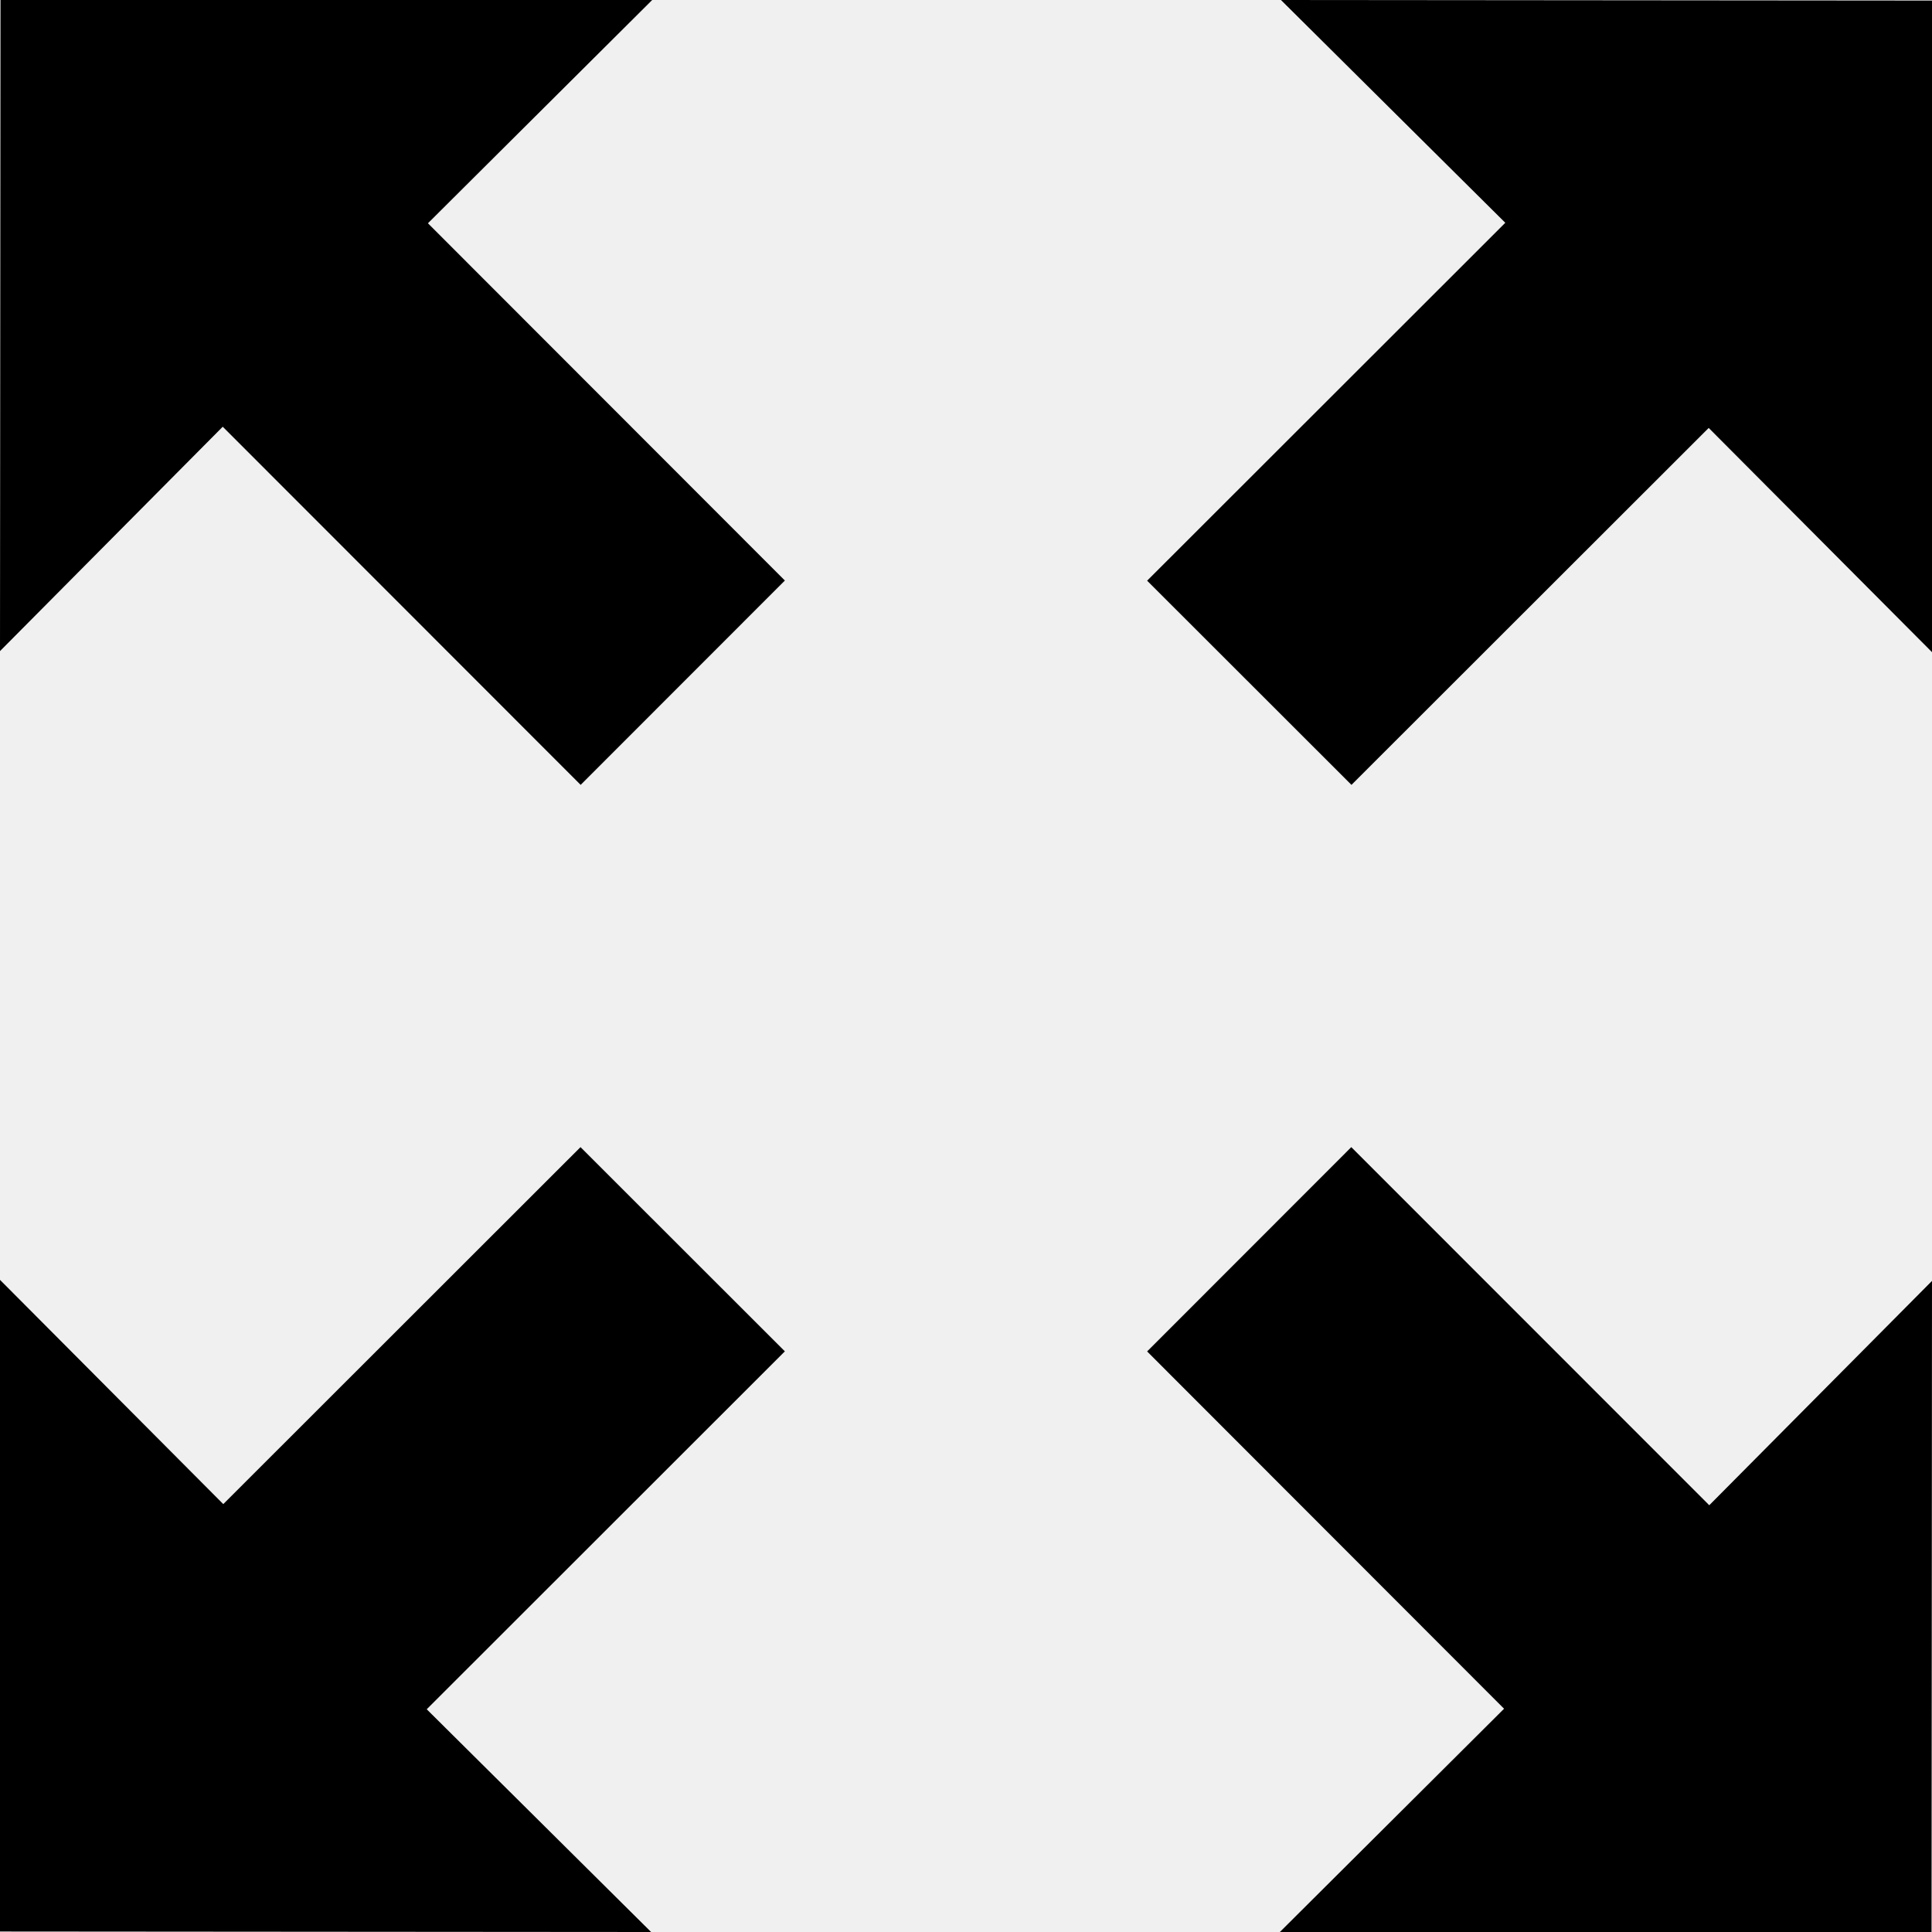
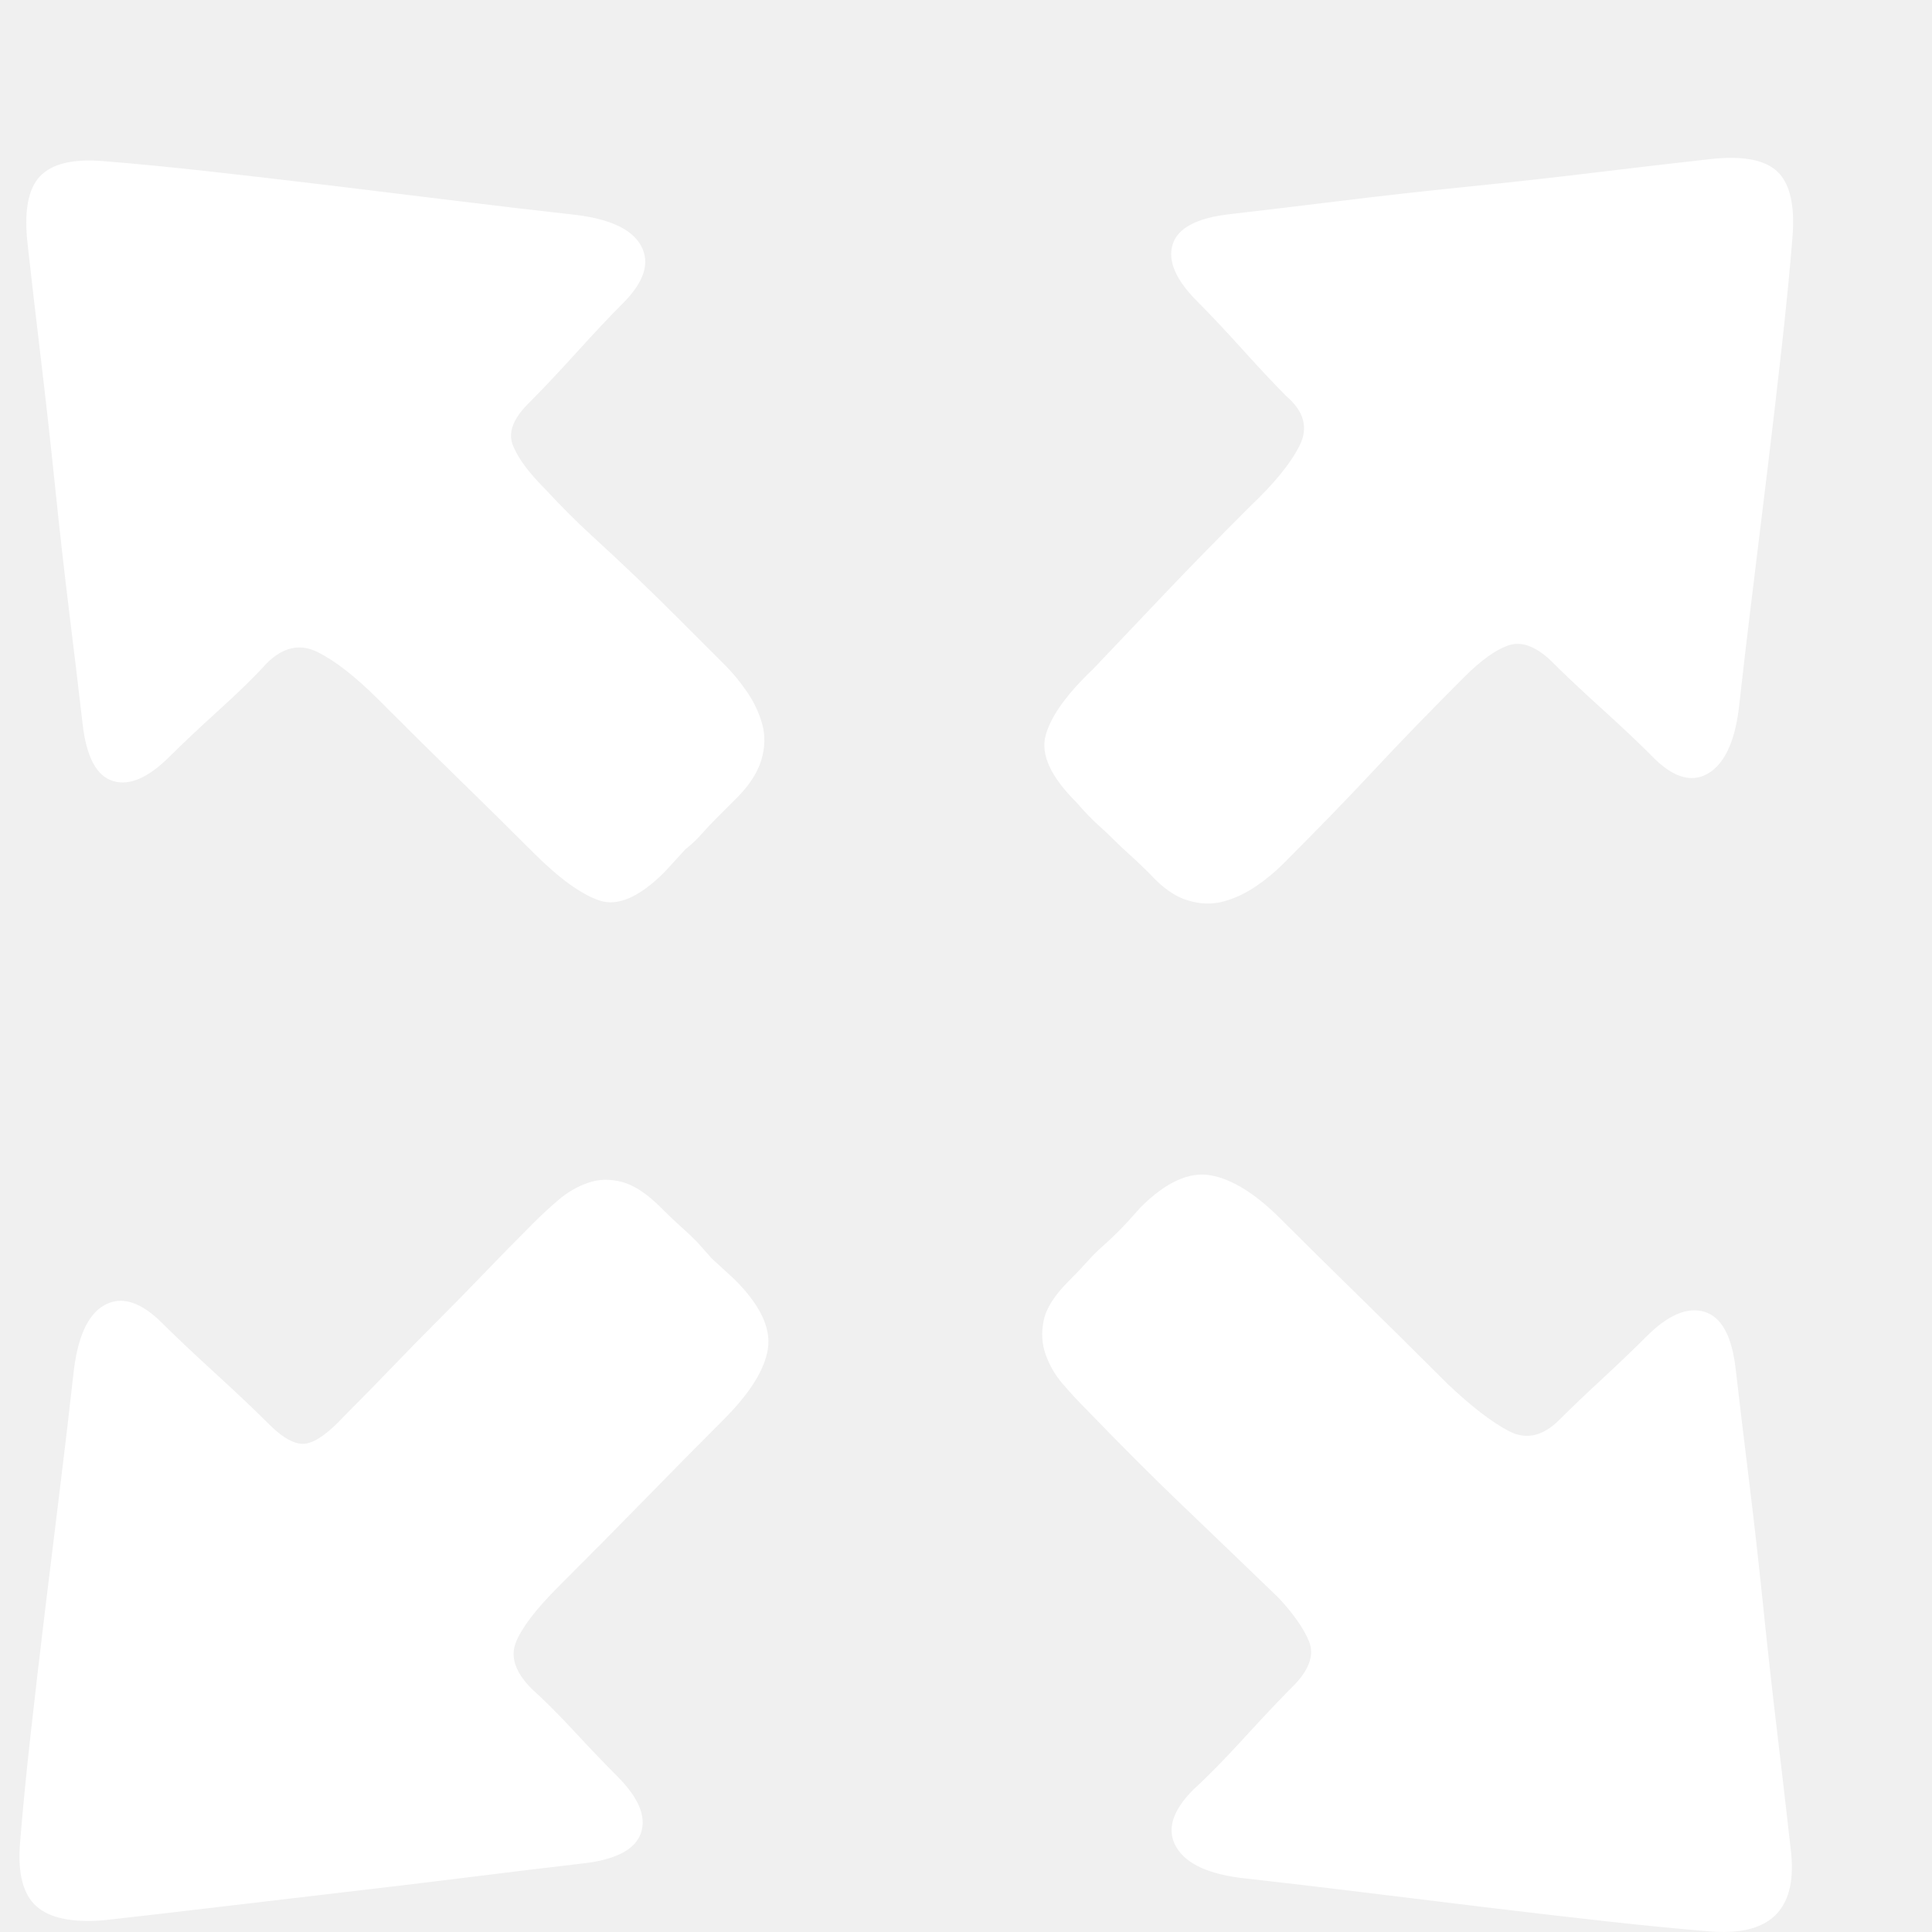
- <svg xmlns="http://www.w3.org/2000/svg" width="128" height="128">
-   <path d="M38.47 52L52 38.462l-23.648-23.67L43.209 0H.035L0 43.137l14.757-14.865L38.47 52zm74.773 47.726L89.526 76 76 89.536l23.648 23.672L84.795 128h43.174L128 84.863l-14.757 14.863zM89.538 52l23.668-23.648L128 43.207V.038L84.866 0 99.73 14.76 76 38.472 89.538 52zM38.46 76L14.792 99.651 0 84.794v43.173l43.137.033-14.865-14.757L52 89.53 38.46 76z" />
+ <svg xmlns="http://www.w3.org/2000/svg" t="1718258473269" class="icon" viewBox="0 0 1024 1024" version="1.1" p-id="5068" width="16" height="16">
+   <path d="M919.92 725.415q3.014 26.123 7.033 58.777t7.535 66.814 7.535 67.819 7.033 60.786q6.028 47.222-41.194 44.208-25.118-2.009-56.767-5.526t-64.805-7.535-65.81-8.038-59.781-7.033q-29.137-3.014-37.175-16.578t9.043-30.644q11.052-10.047 27.128-27.63t27.128-28.635q11.052-12.057 7.033-22.104t-16.076-23.109q-28.132-27.128-51.241-49.232t-51.241-51.241q-6.028-6.028-12.057-13.061t-9.043-15.573-1.005-18.085 13.061-20.597q6.028-6.028 10.047-10.55t8.038-8.038 8.54-8.038 11.554-12.559q20.095-20.095 37.175-17.08t37.175 23.109 41.194 40.692 47.222 46.72q19.09 18.085 32.654 25.118t26.625-6.028q9.043-9.043 22.606-21.602t23.611-22.606q17.08-17.08 30.644-13.061t16.578 30.142zM43.796 383.807q-3.014-26.123-7.033-58.777t-7.535-66.814-7.535-67.819-7.033-60.786q-3.014-26.123 6.531-36.17t33.658-8.038q25.118 2.009 56.767 5.526t64.805 7.535 65.81 8.038 59.781 7.033q30.142 3.014 37.677 16.578t-9.545 30.644q-10.047 10.047-24.616 26.123t-25.621 27.128q-12.057 12.057-8.038 22.104t17.08 23.109q13.061 14.066 24.616 24.616t22.606 21.099 23.109 22.606l25.118 25.118q6.028 6.028 11.554 14.066t8.038 17.08-0.502 19.09-13.061 20.095l-11.052 11.052q-4.019 4.019-7.535 8.038t-8.54 8.038l-11.052 12.057q-20.095 20.095-34.663 15.071t-34.663-25.118-38.18-37.677-44.208-43.706q-18.085-18.085-32.151-25.118t-27.128 6.028q-9.043 10.047-25.118 24.616t-26.123 24.616q-17.08 17.08-30.142 13.061t-16.076-30.142zM905.854 84.397q26.123-3.014 36.17 6.531t8.038 34.663-5.526 56.767-7.535 64.805-8.038 65.81-7.033 59.781q-3.014 29.137-16.578 37.175t-30.644-10.047q-10.047-10.047-26.123-24.616t-27.128-25.621q-12.057-11.052-22.104-7.535t-23.109 16.578q-27.128 27.128-47.725 49.232t-48.729 50.236q-6.028 6.028-14.066 11.554t-17.08 8.038-19.09-0.502-20.095-14.066q-6.028-6.028-10.55-10.047t-8.54-8.038-8.54-8.038-11.554-12.057q-20.095-20.095-16.076-35.166t25.118-35.166l38.18-40.189q19.09-20.095 45.213-46.218 19.09-18.085 26.123-32.151t-7.033-26.123q-9.043-9.043-23.109-24.616t-24.114-25.621q-17.08-17.08-13.061-30.142t30.142-16.076 58.777-7.033 67.317-7.535 67.819-7.535 60.284-7.033zM350.239 640.013q6.028 6.028 10.55 10.047t8.54 8.038l8.038 9.043 12.057 11.052q20.095 20.095 17.583 36.673t-23.611 37.677q-19.09 19.09-40.189 40.692t-47.222 47.725q-18.085 18.085-22.606 29.64t8.54 24.616q10.047 9.043 22.606 22.606t22.606 23.611q17.08 17.08 12.559 30.142t-30.644 16.076-58.274 7.033-66.814 8.038-68.322 8.038-60.786 7.033q-25.118 2.009-35.668-7.535t-8.54-33.658q2.009-25.118 5.526-56.767t7.535-64.805 8.038-65.81 7.033-59.781q3.014-30.142 16.578-37.677t30.644 9.545q10.047 10.047 27.63 26.123t28.635 27.128q12.057 12.057 20.095 10.55t20.095-14.569q13.061-13.061 25.118-25.621t24.114-24.616 24.616-25.118 26.625-27.128q6.028-6.028 13.061-12.057t15.573-9.043 18.085-0.502 20.597 13.564z" p-id="5069" fill="#ffffff" />
</svg>
